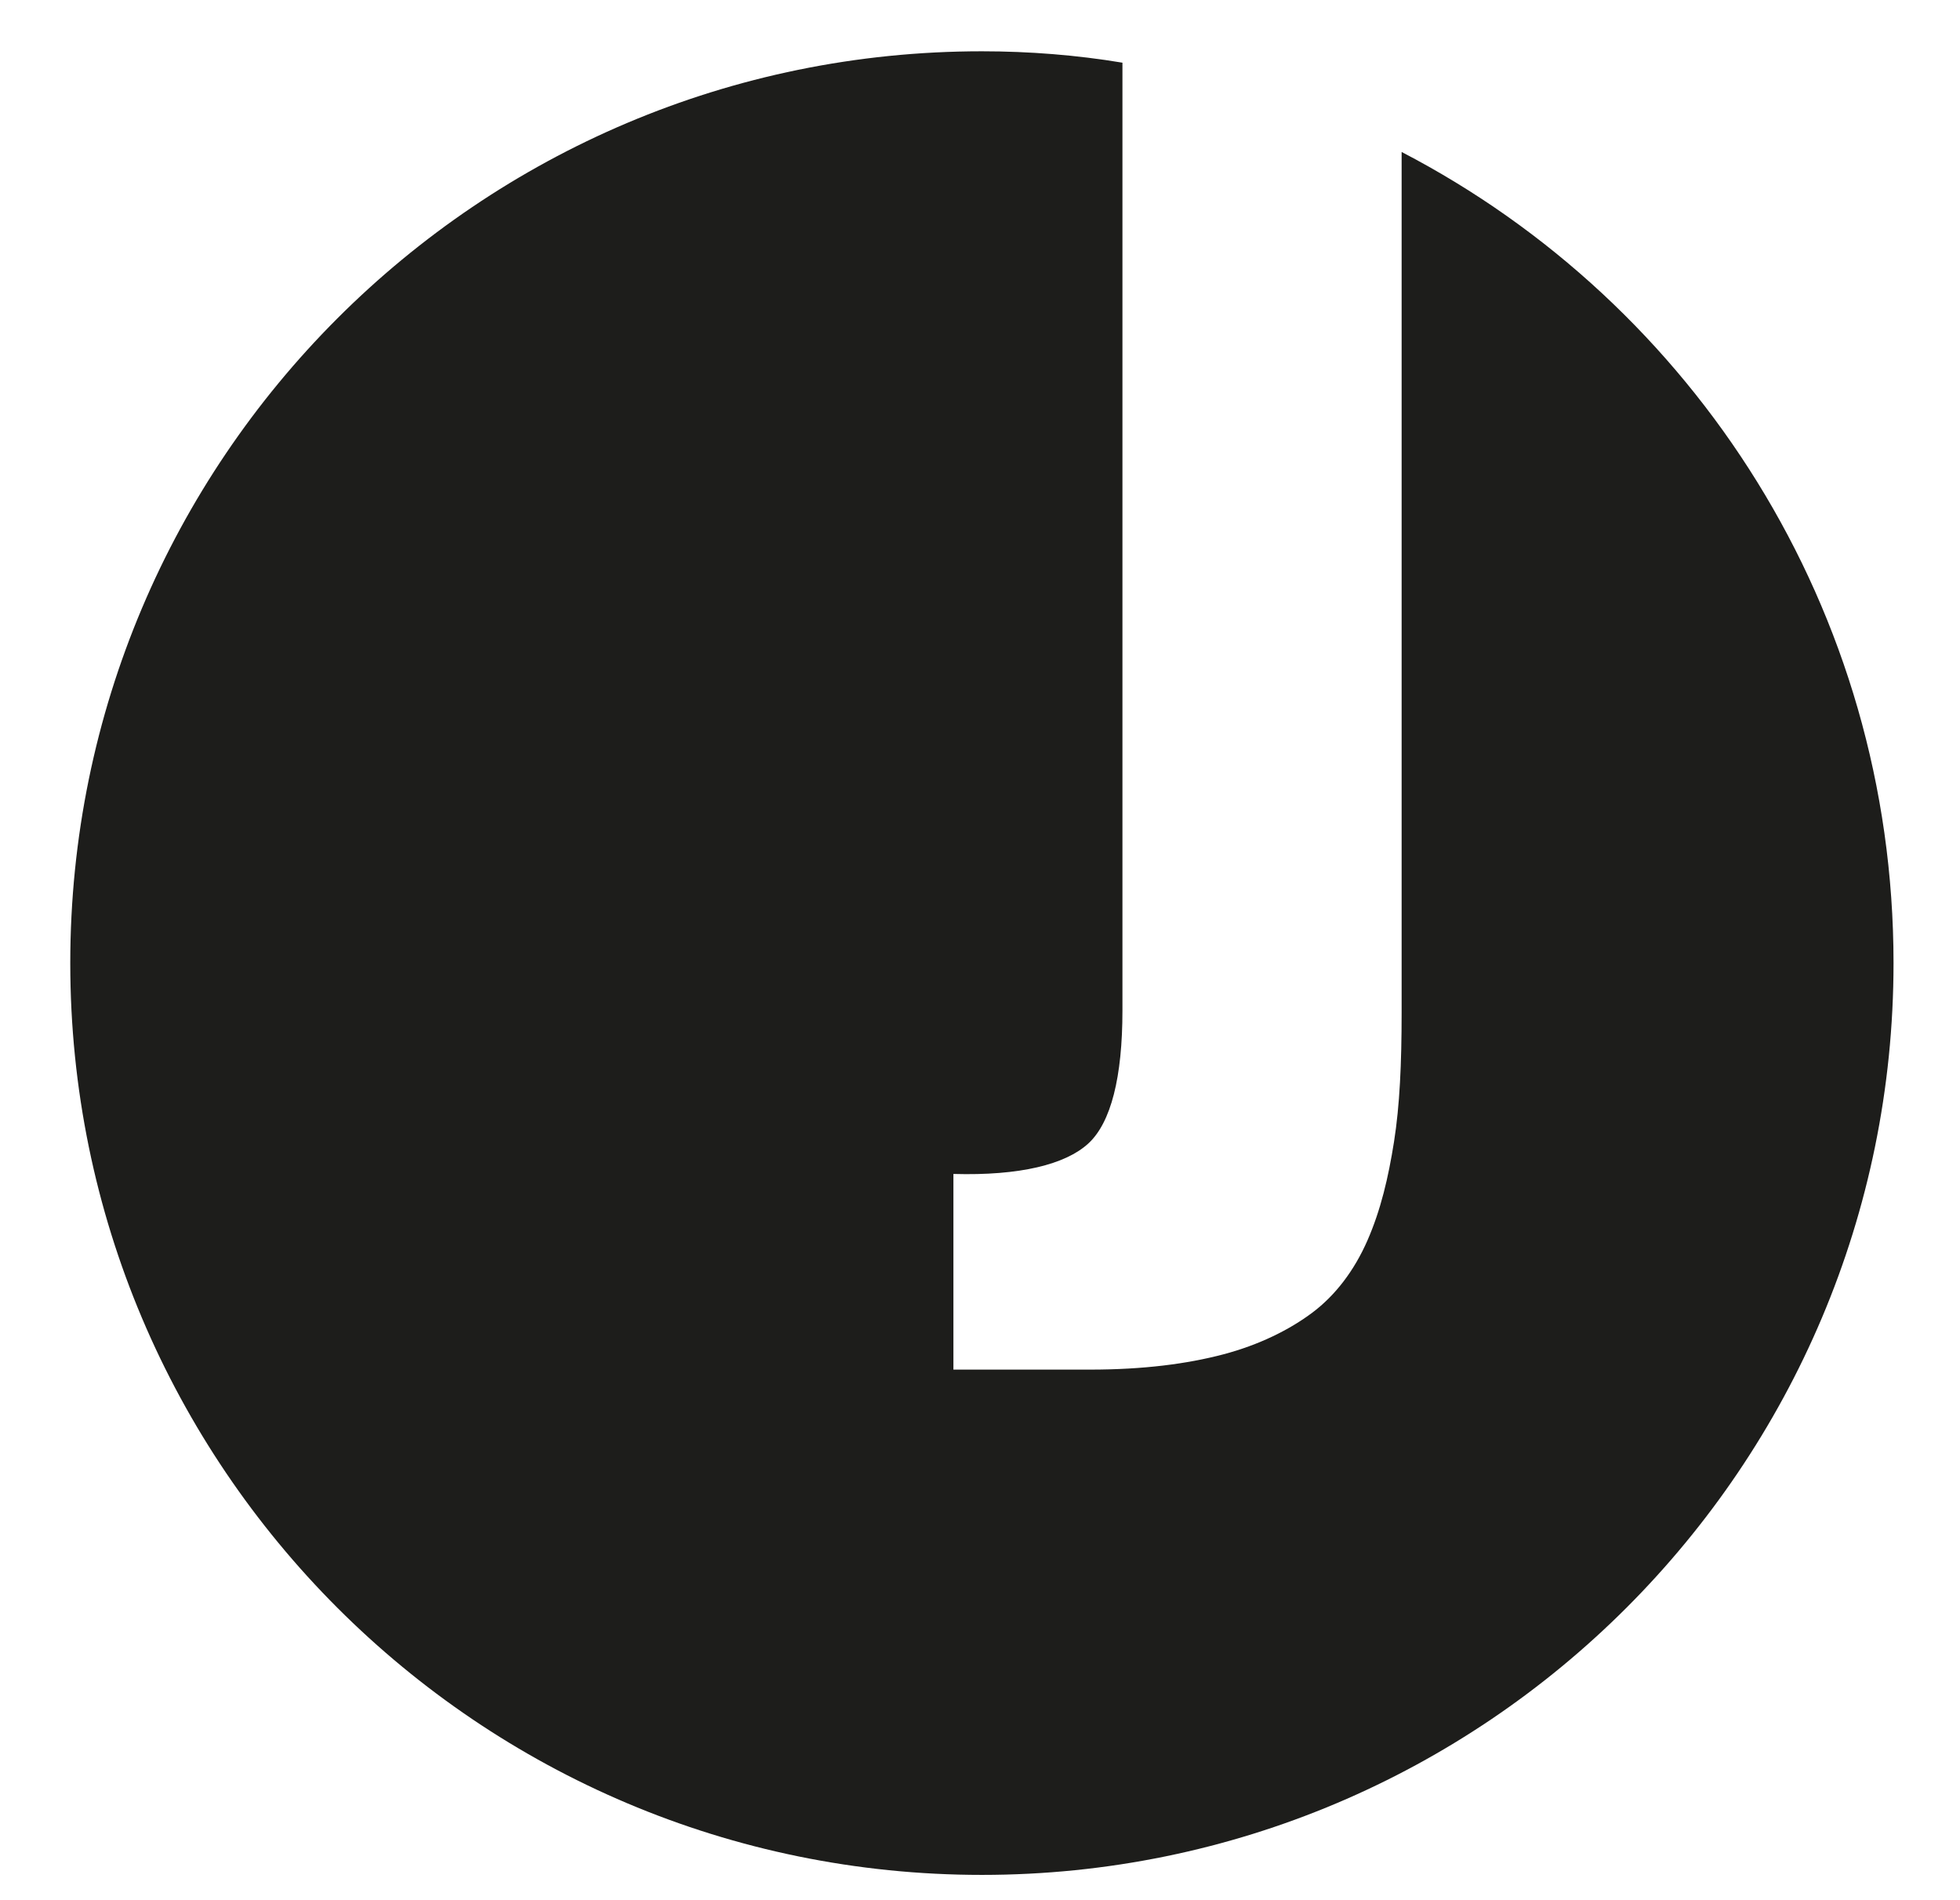
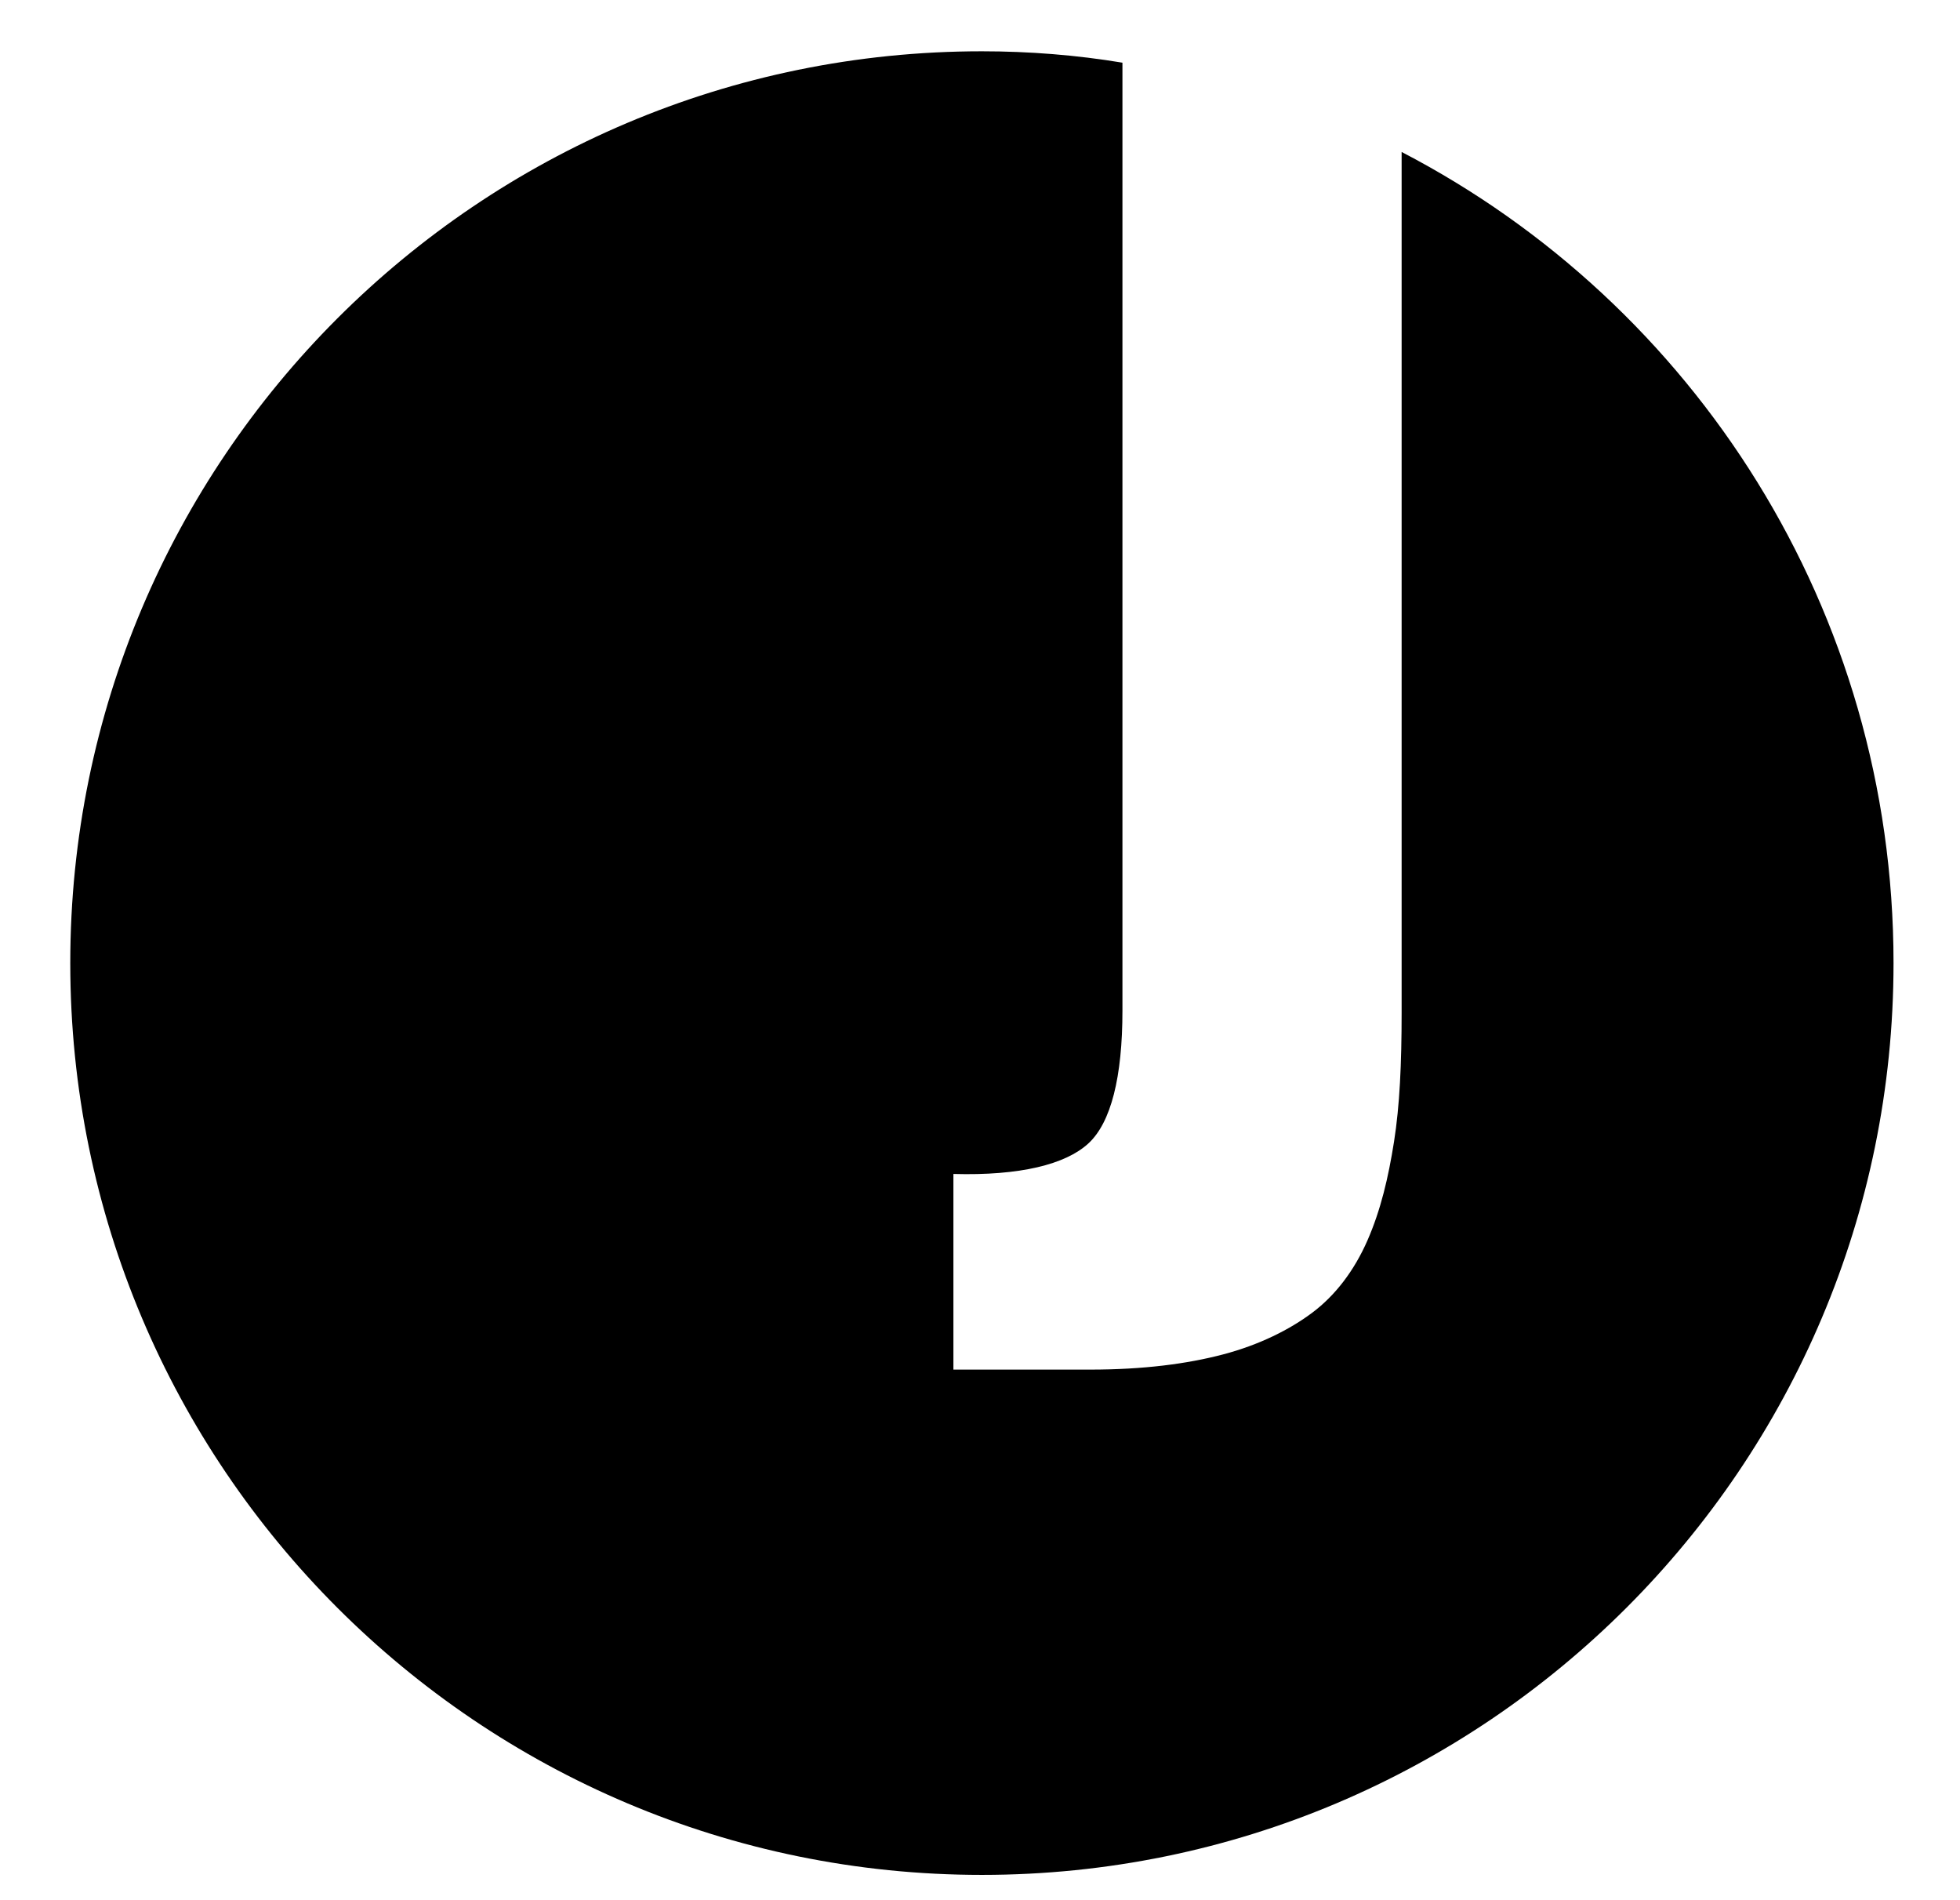
<svg xmlns="http://www.w3.org/2000/svg" version="1.1" id="Ebene_1" x="0px" y="0px" viewBox="0 0 103.2 100" style="enable-background:new 0 0 103.2 100;" xml:space="preserve">
  <style type="text/css">
- 	.st0{fill:#1D1D1B;}
+ 	.st0{fill:#000000;}
</style>
  <path class="st0" d="M73.8,8v45.3c0,2.7-0.1,4.9-0.4,6.8c-0.3,1.9-0.7,3.6-1.4,5.2c-0.7,1.6-1.7,2.9-2.9,3.8  c-1.2,0.9-2.8,1.7-4.7,2.2c-1.9,0.5-4.2,0.8-7,0.8h-7.2V61.8c3.5,0.1,5.9-0.5,7.1-1.6c1.2-1.1,1.8-3.5,1.8-7V3.3  c-2.4-0.4-4.9-0.6-7.4-0.6c-26.5,0-48,21.5-48,48c0,26.5,21.5,48,48,48c26.5,0,48-21.5,48-48C99.7,32.1,89.2,16,73.8,8z" />
</svg>
